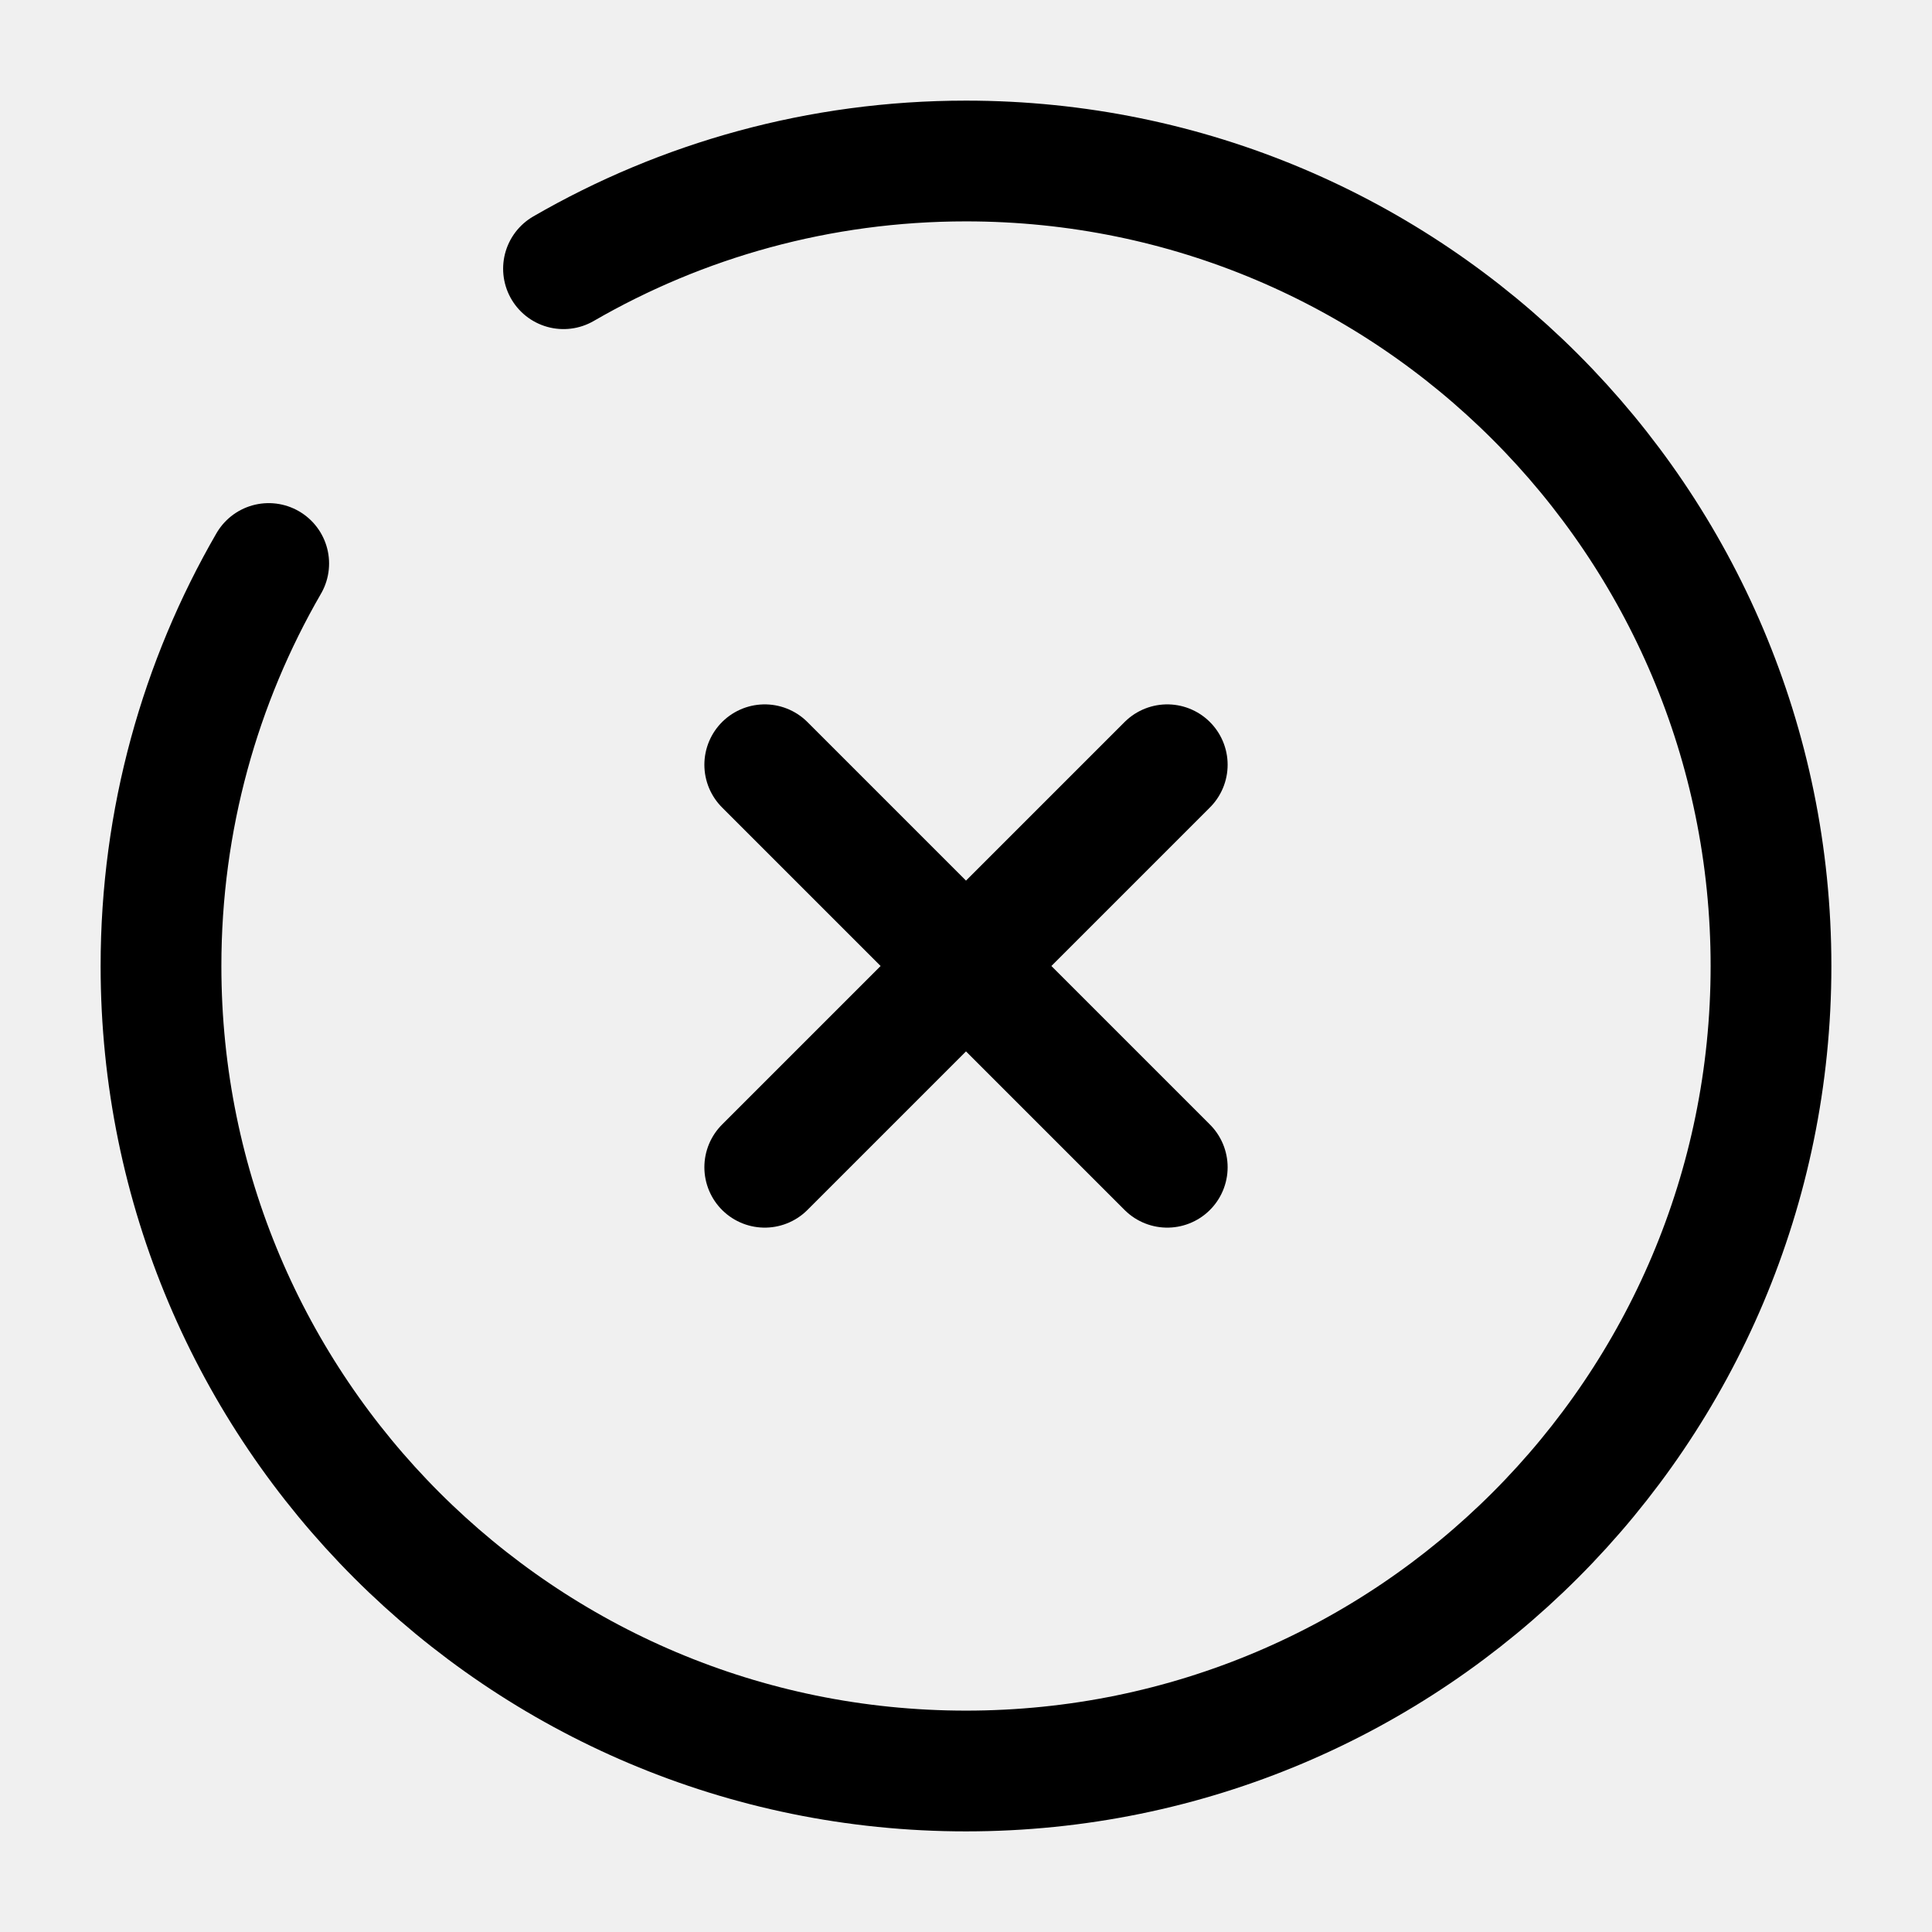
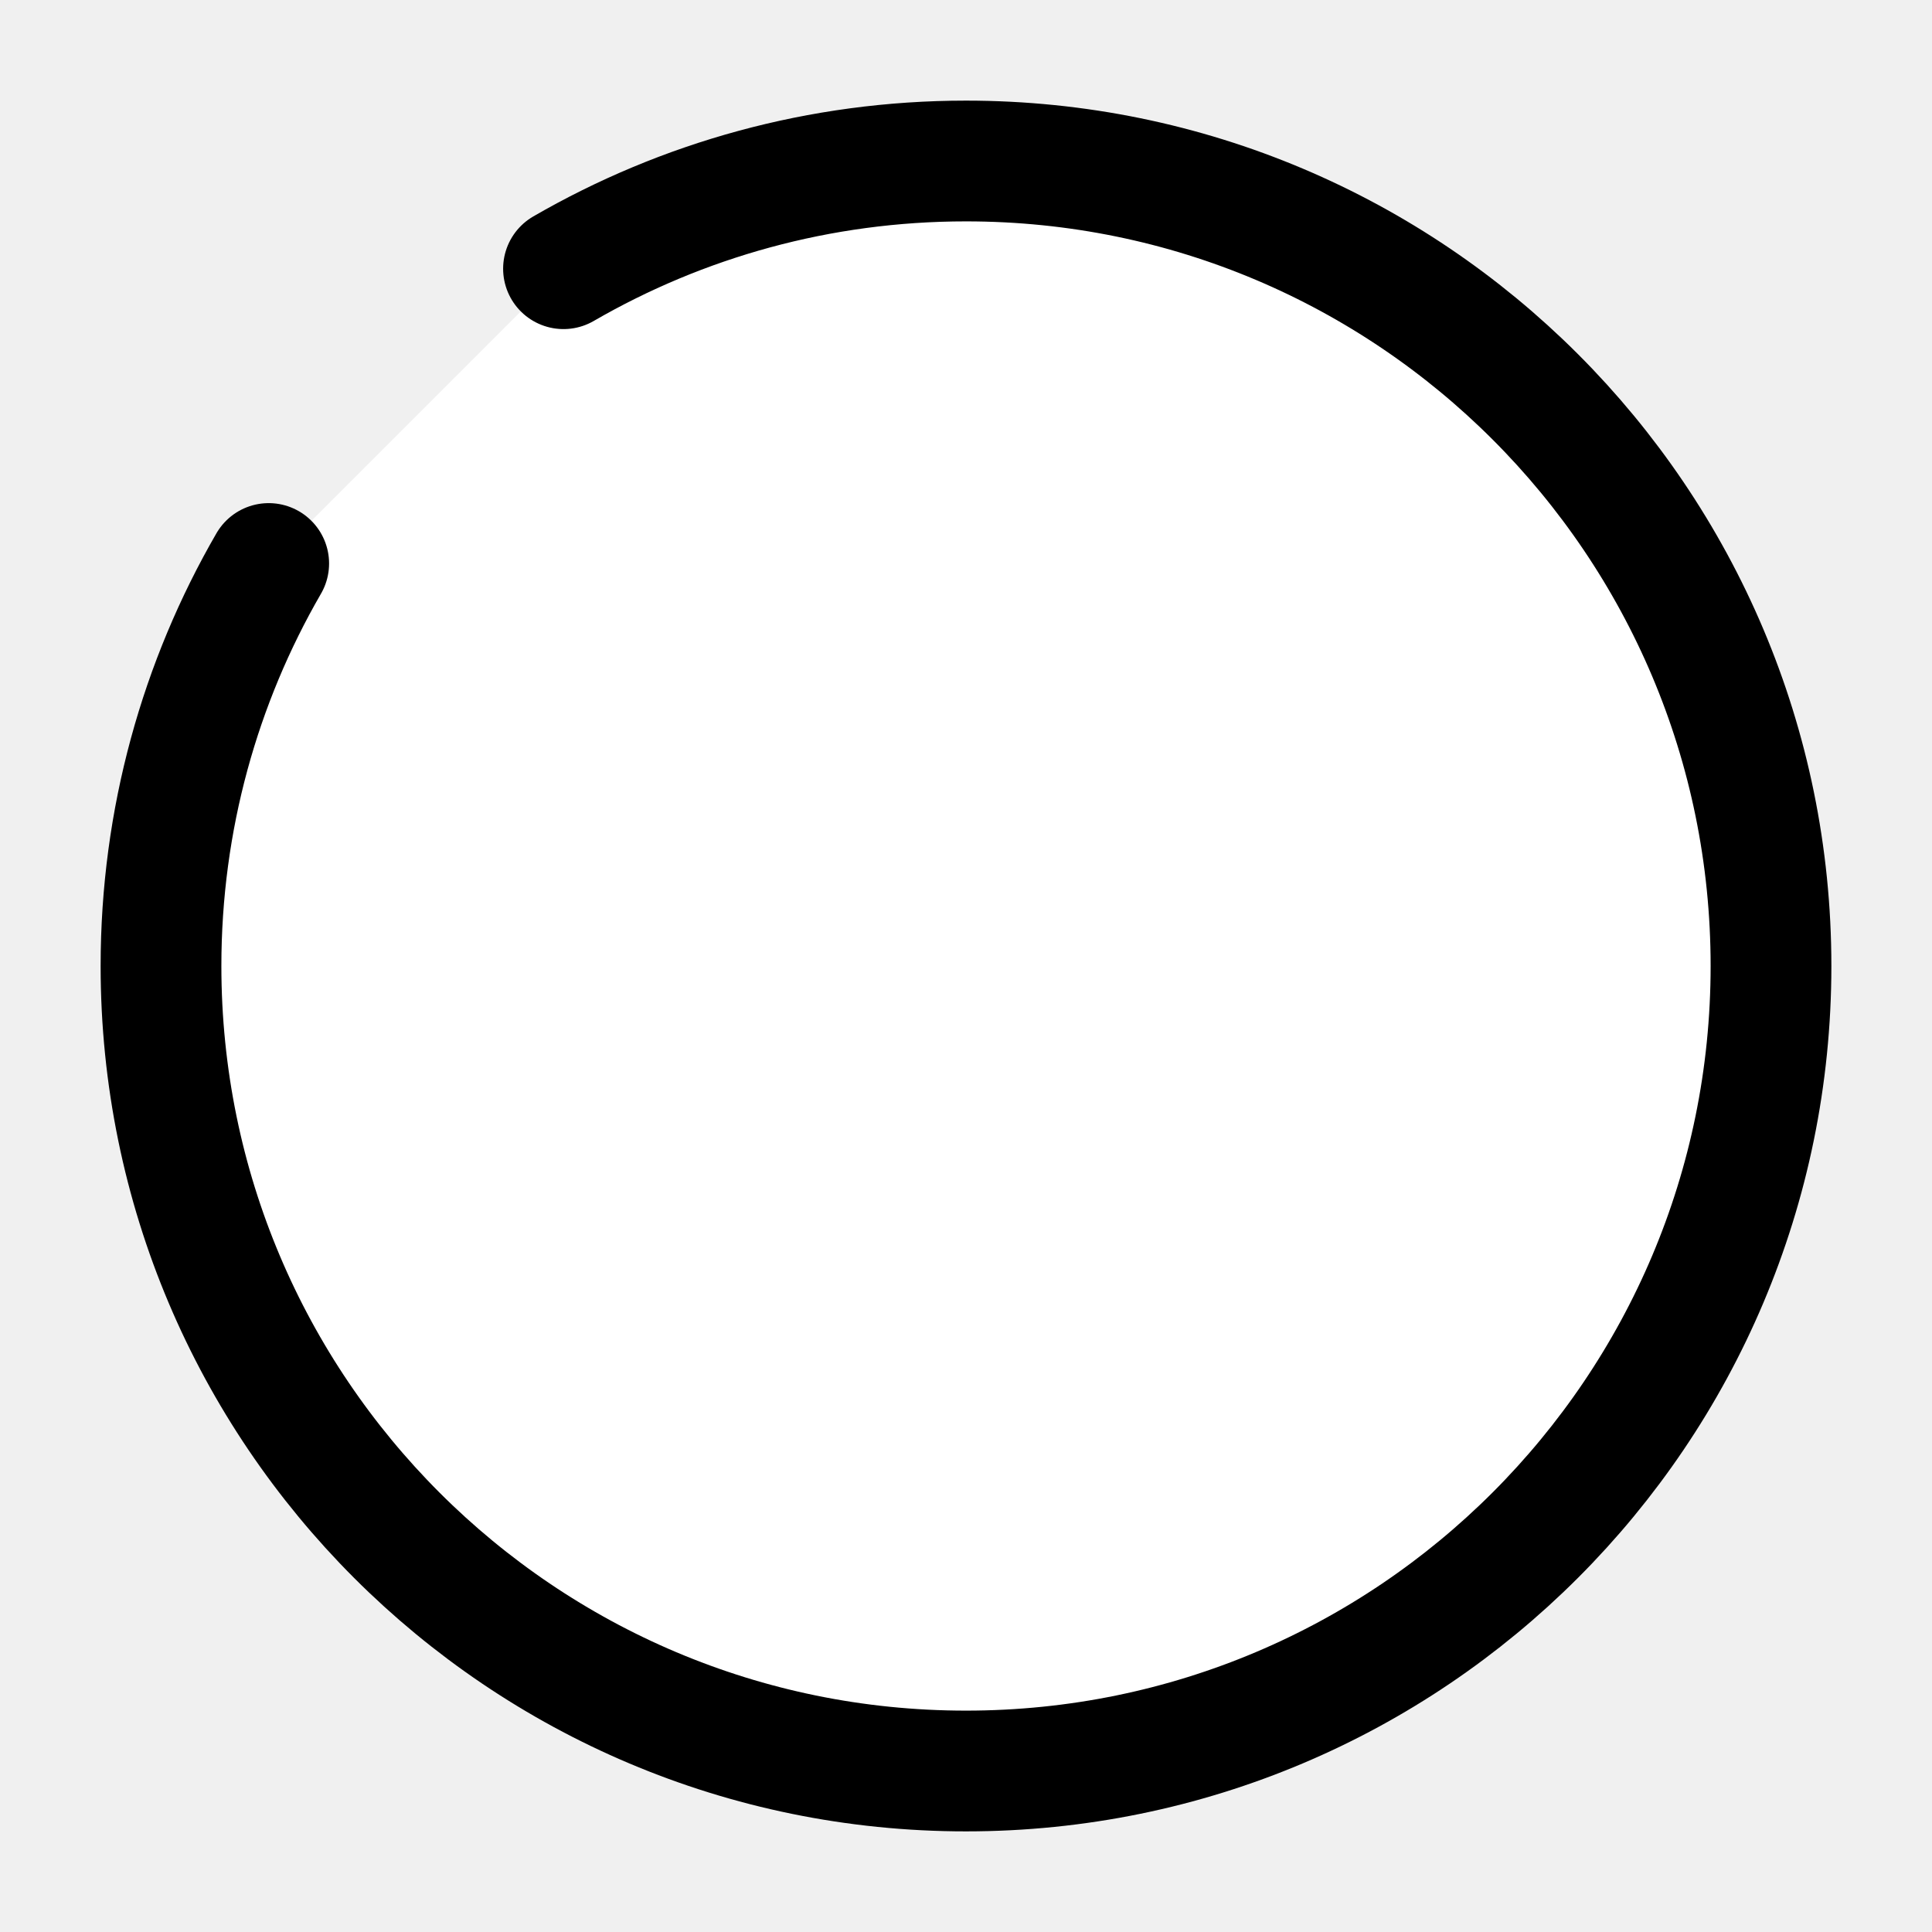
- <svg xmlns="http://www.w3.org/2000/svg" width="800px" height="800px" viewBox="0 0 24 24" fill="none">
+ <svg xmlns="http://www.w3.org/2000/svg" width="800px" height="800px" viewBox="0 0 24 24" fill="white">
  <g id="SVGRepo_bgCarrier" stroke-width="0" />
  <g id="SVGRepo_tracerCarrier" stroke-linecap="round" stroke-linejoin="round" />
  <g id="SVGRepo_iconCarrier">
-     <path d="M14.5 9.5L9.5 14.5M9.5 9.5L14.5 14.5" stroke="#000000" stroke-width="1.5" stroke-linecap="round" />
-     <path d="M7 3.338C8.471 2.487 10.179 2 12 2C17.523 2 22 6.477 22 12C22 17.523 17.523 22 12 22C6.477 22 2 17.523 2 12C2 10.179 2.487 8.471 3.338 7" stroke="#000000" stroke-width="1.5" stroke-linecap="round" />
+     <path d="M14.5 9.5L9.5 14.5M9.5 9.5L14.5 14.5" stroke="currentColor" stroke-width="1.5" stroke-linecap="round" />
+     <path d="M7 3.338C8.471 2.487 10.179 2 12 2C17.523 2 22 6.477 22 12C22 17.523 17.523 22 12 22C6.477 22 2 17.523 2 12C2 10.179 2.487 8.471 3.338 7" stroke="currentColor" stroke-width="1.5" stroke-linecap="round" />
  </g>
</svg>
